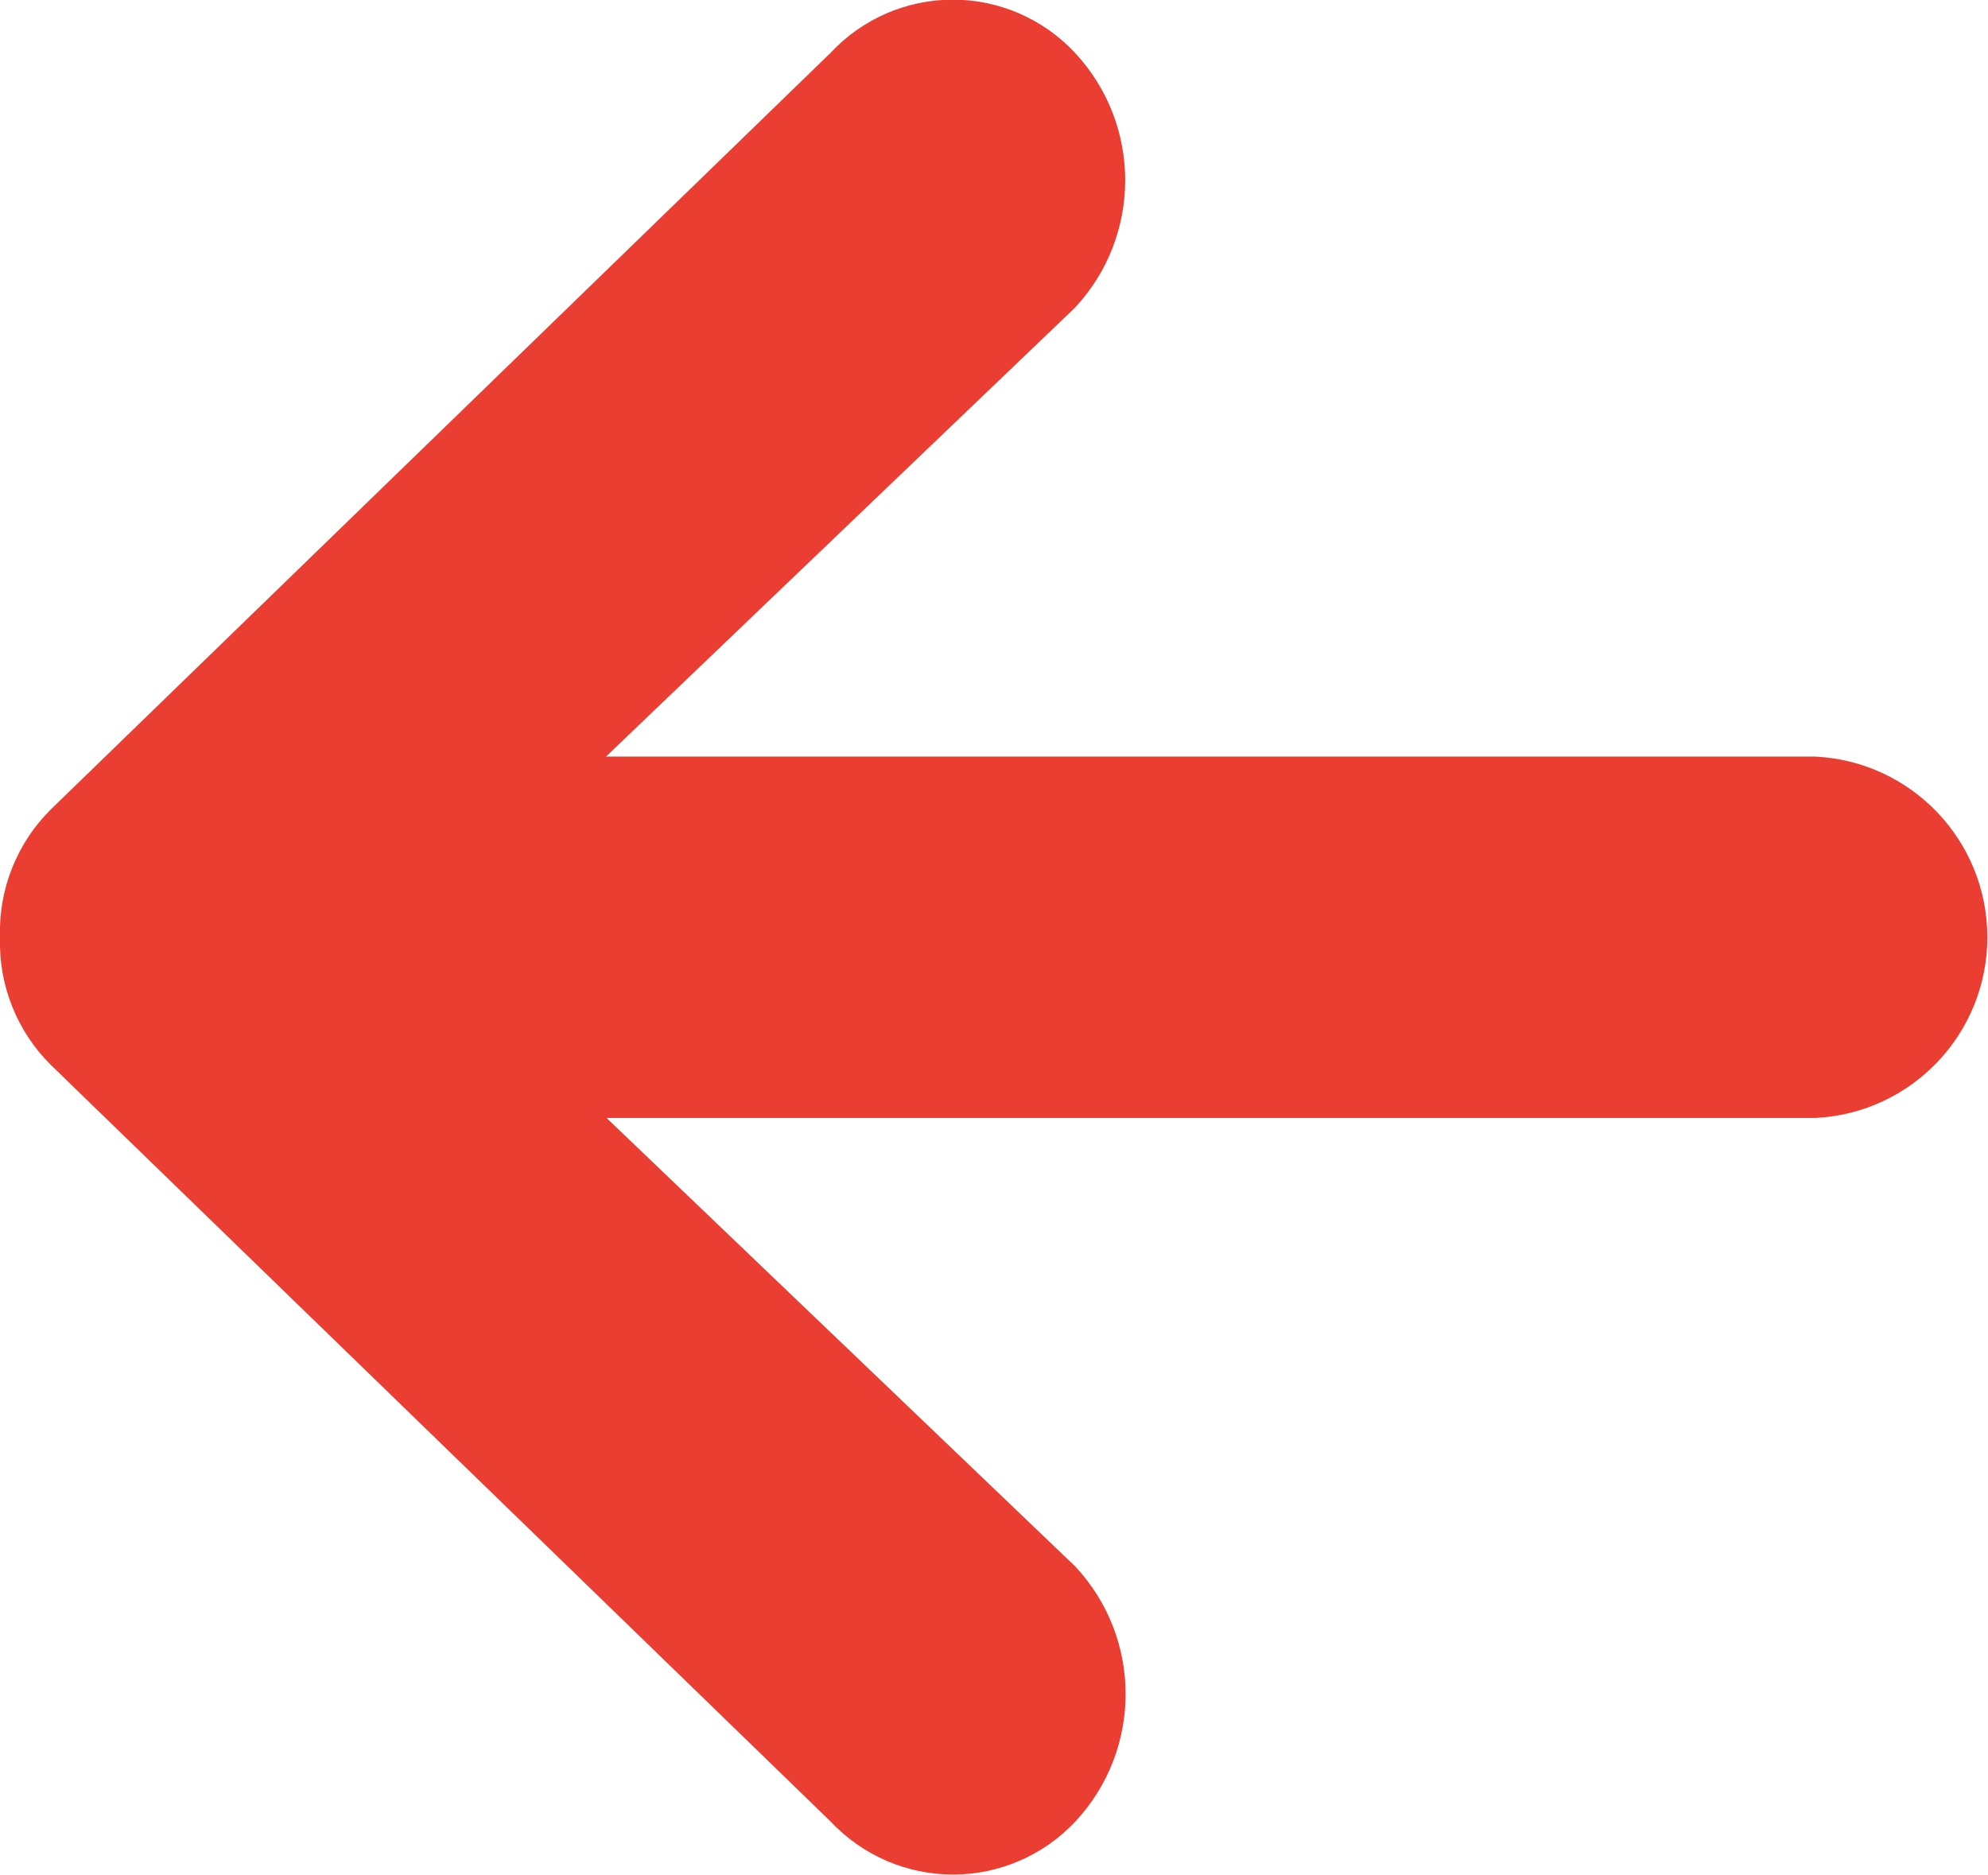
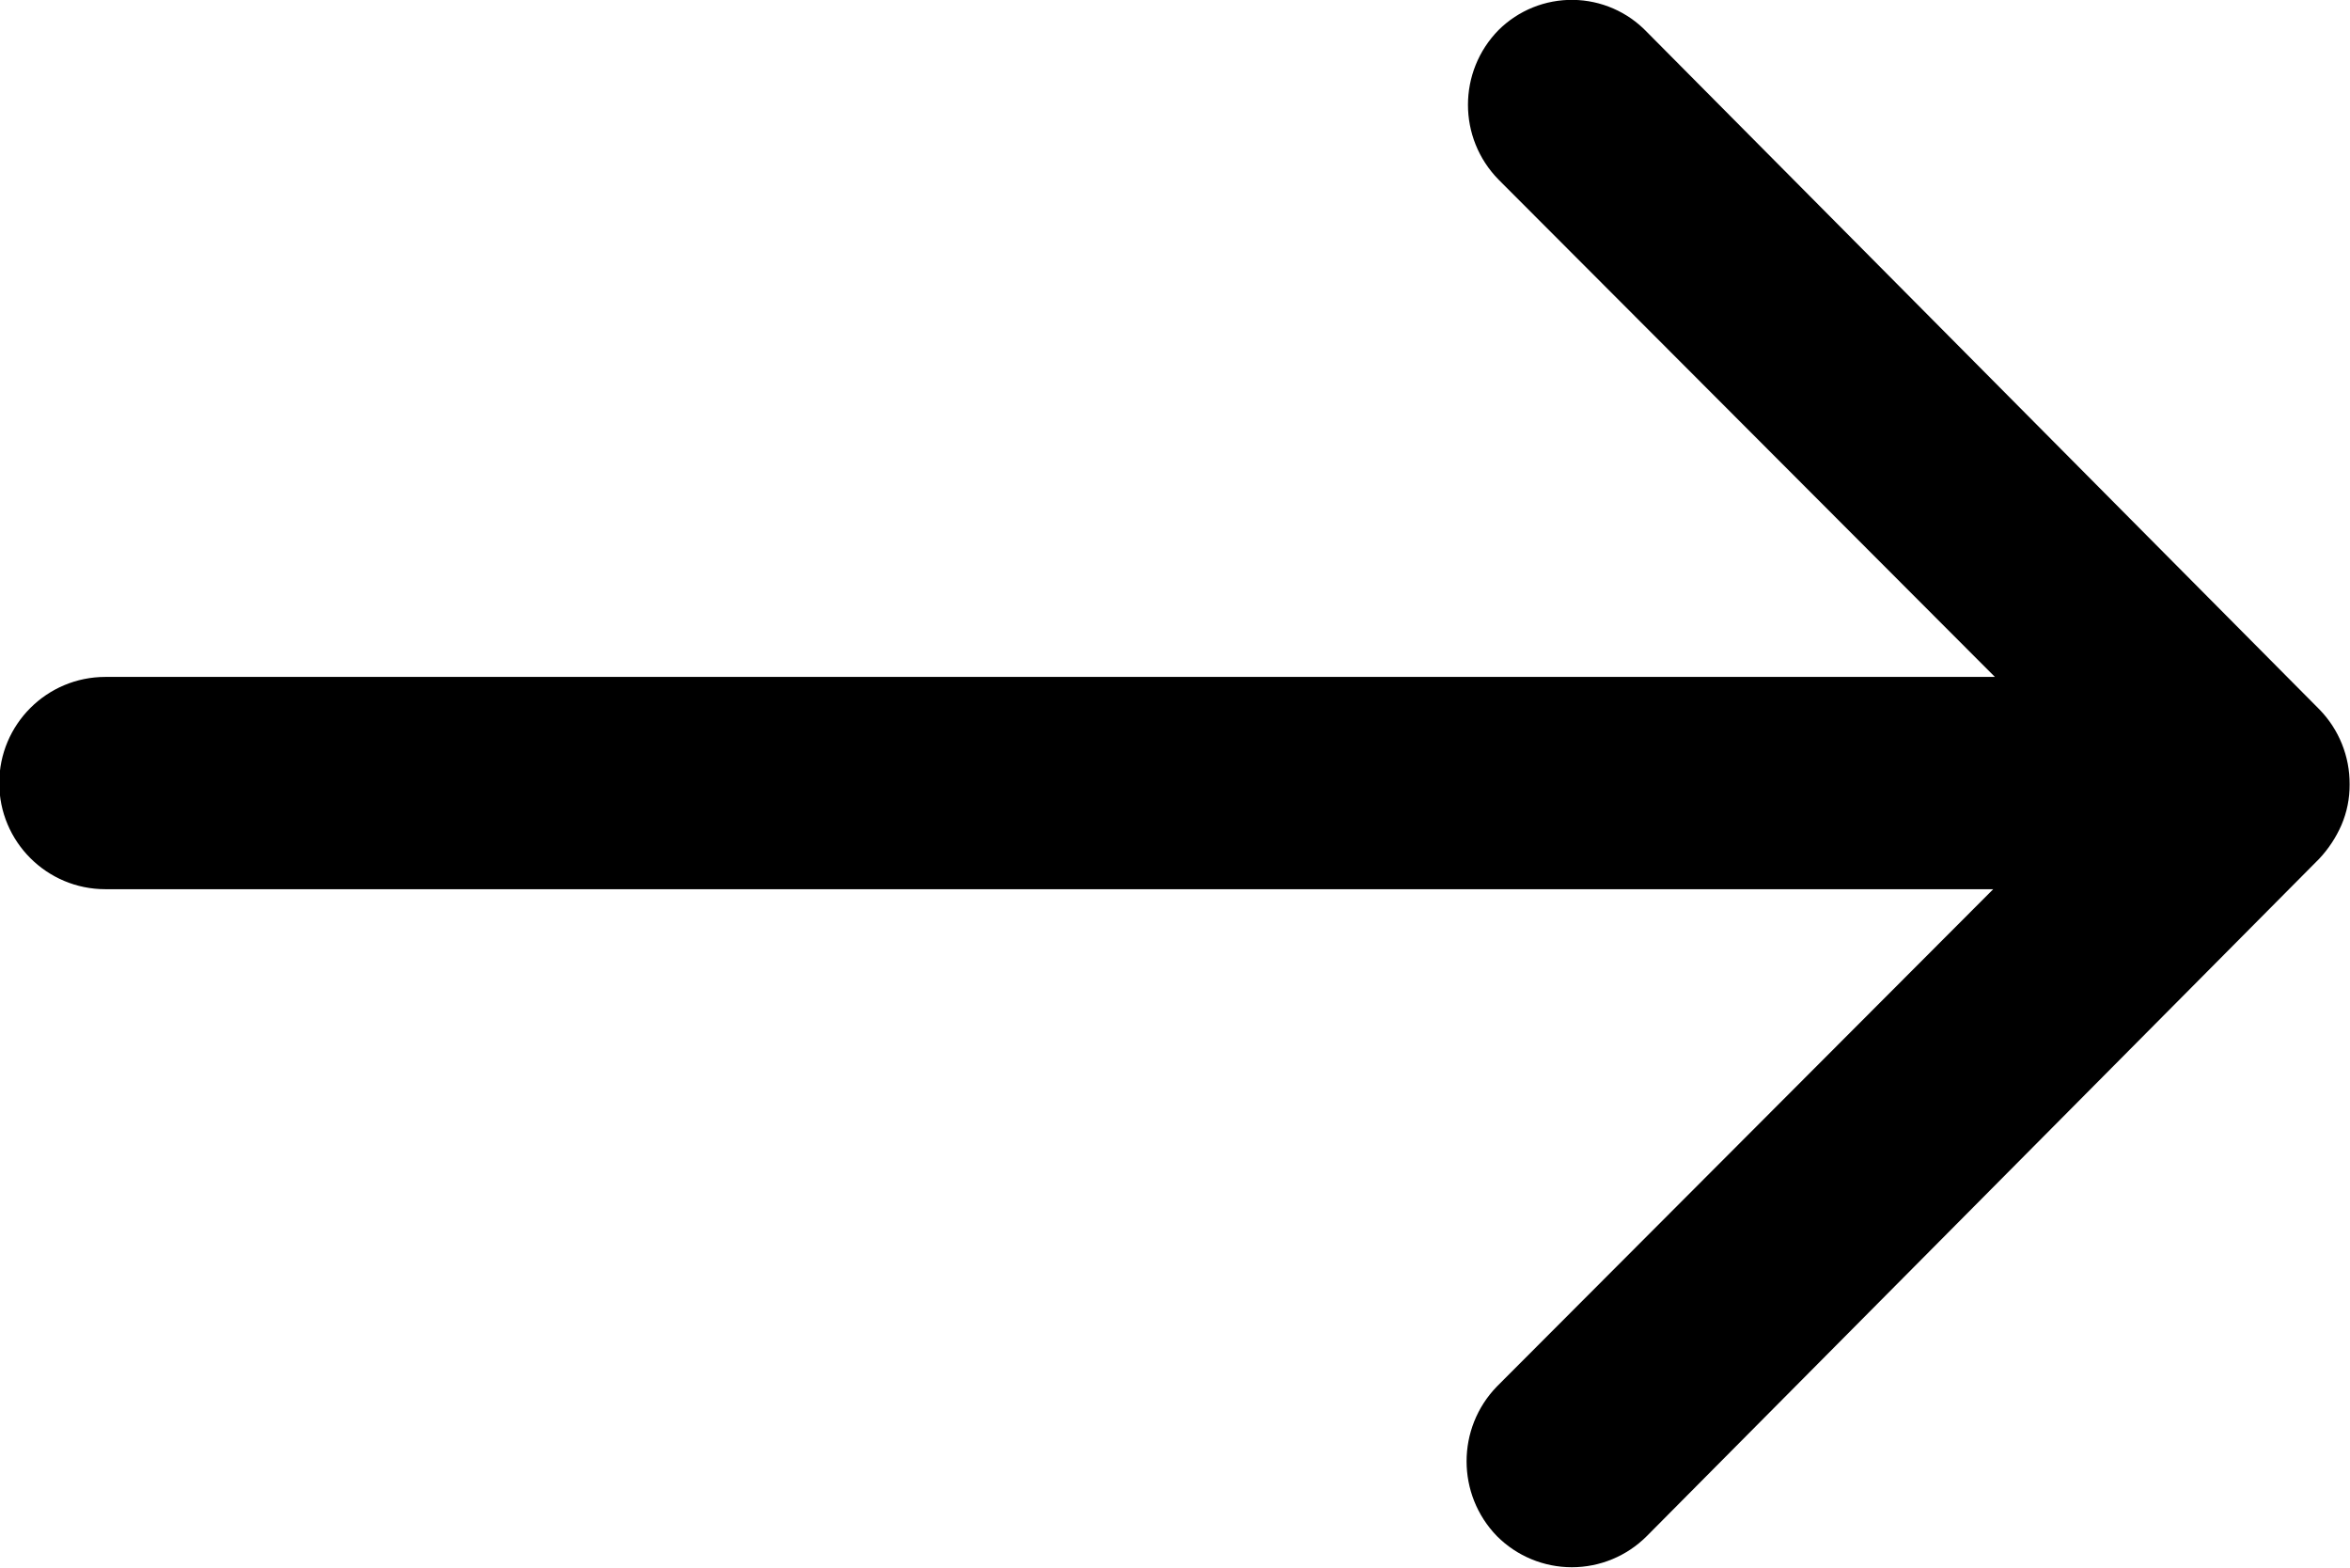
- <svg xmlns="http://www.w3.org/2000/svg" width="18.813" height="17.741" viewBox="0 0 18.813 17.741">
-   <path id="Icon_ionic-md-arrow-round-forward" data-name="Icon ionic-md-arrow-round-forward" d="M13.487,23.57,6.106,16.408a1.628,1.628,0,0,1-.481-1.2V15.19a1.628,1.628,0,0,1,.481-1.2l7.381-7.162a1.58,1.58,0,0,1,2.309,0,1.768,1.768,0,0,1,0,2.416L11.36,13.49H22.8a1.712,1.712,0,0,1,.005,3.42H11.365L15.8,21.154a1.768,1.768,0,0,1,0,2.416A1.587,1.587,0,0,1,13.487,23.57Z" transform="translate(-5.625 -6.33)" fill="#eb3e32" />
+ <svg xmlns="http://www.w3.org/2000/svg" width="12.554" height="8.373" viewBox="0 0 12.554 8.373">
+   <path id="Icon_ionic-ios-arrow-round-forward" data-name="Icon ionic-ios-arrow-round-forward" d="M15.881,11.412a.57.57,0,0,0,0,.8l2.651,2.656H8.438a.567.567,0,0,0,0,1.134H18.523l-2.651,2.656a.574.574,0,0,0,0,.8.565.565,0,0,0,.8,0l3.593-3.619h0a.637.637,0,0,0,.118-.179.541.541,0,0,0,.044-.218.568.568,0,0,0-.161-.4l-3.593-3.619A.555.555,0,0,0,15.881,11.412Z" transform="translate(-7.875 -11.252)" />
</svg>
